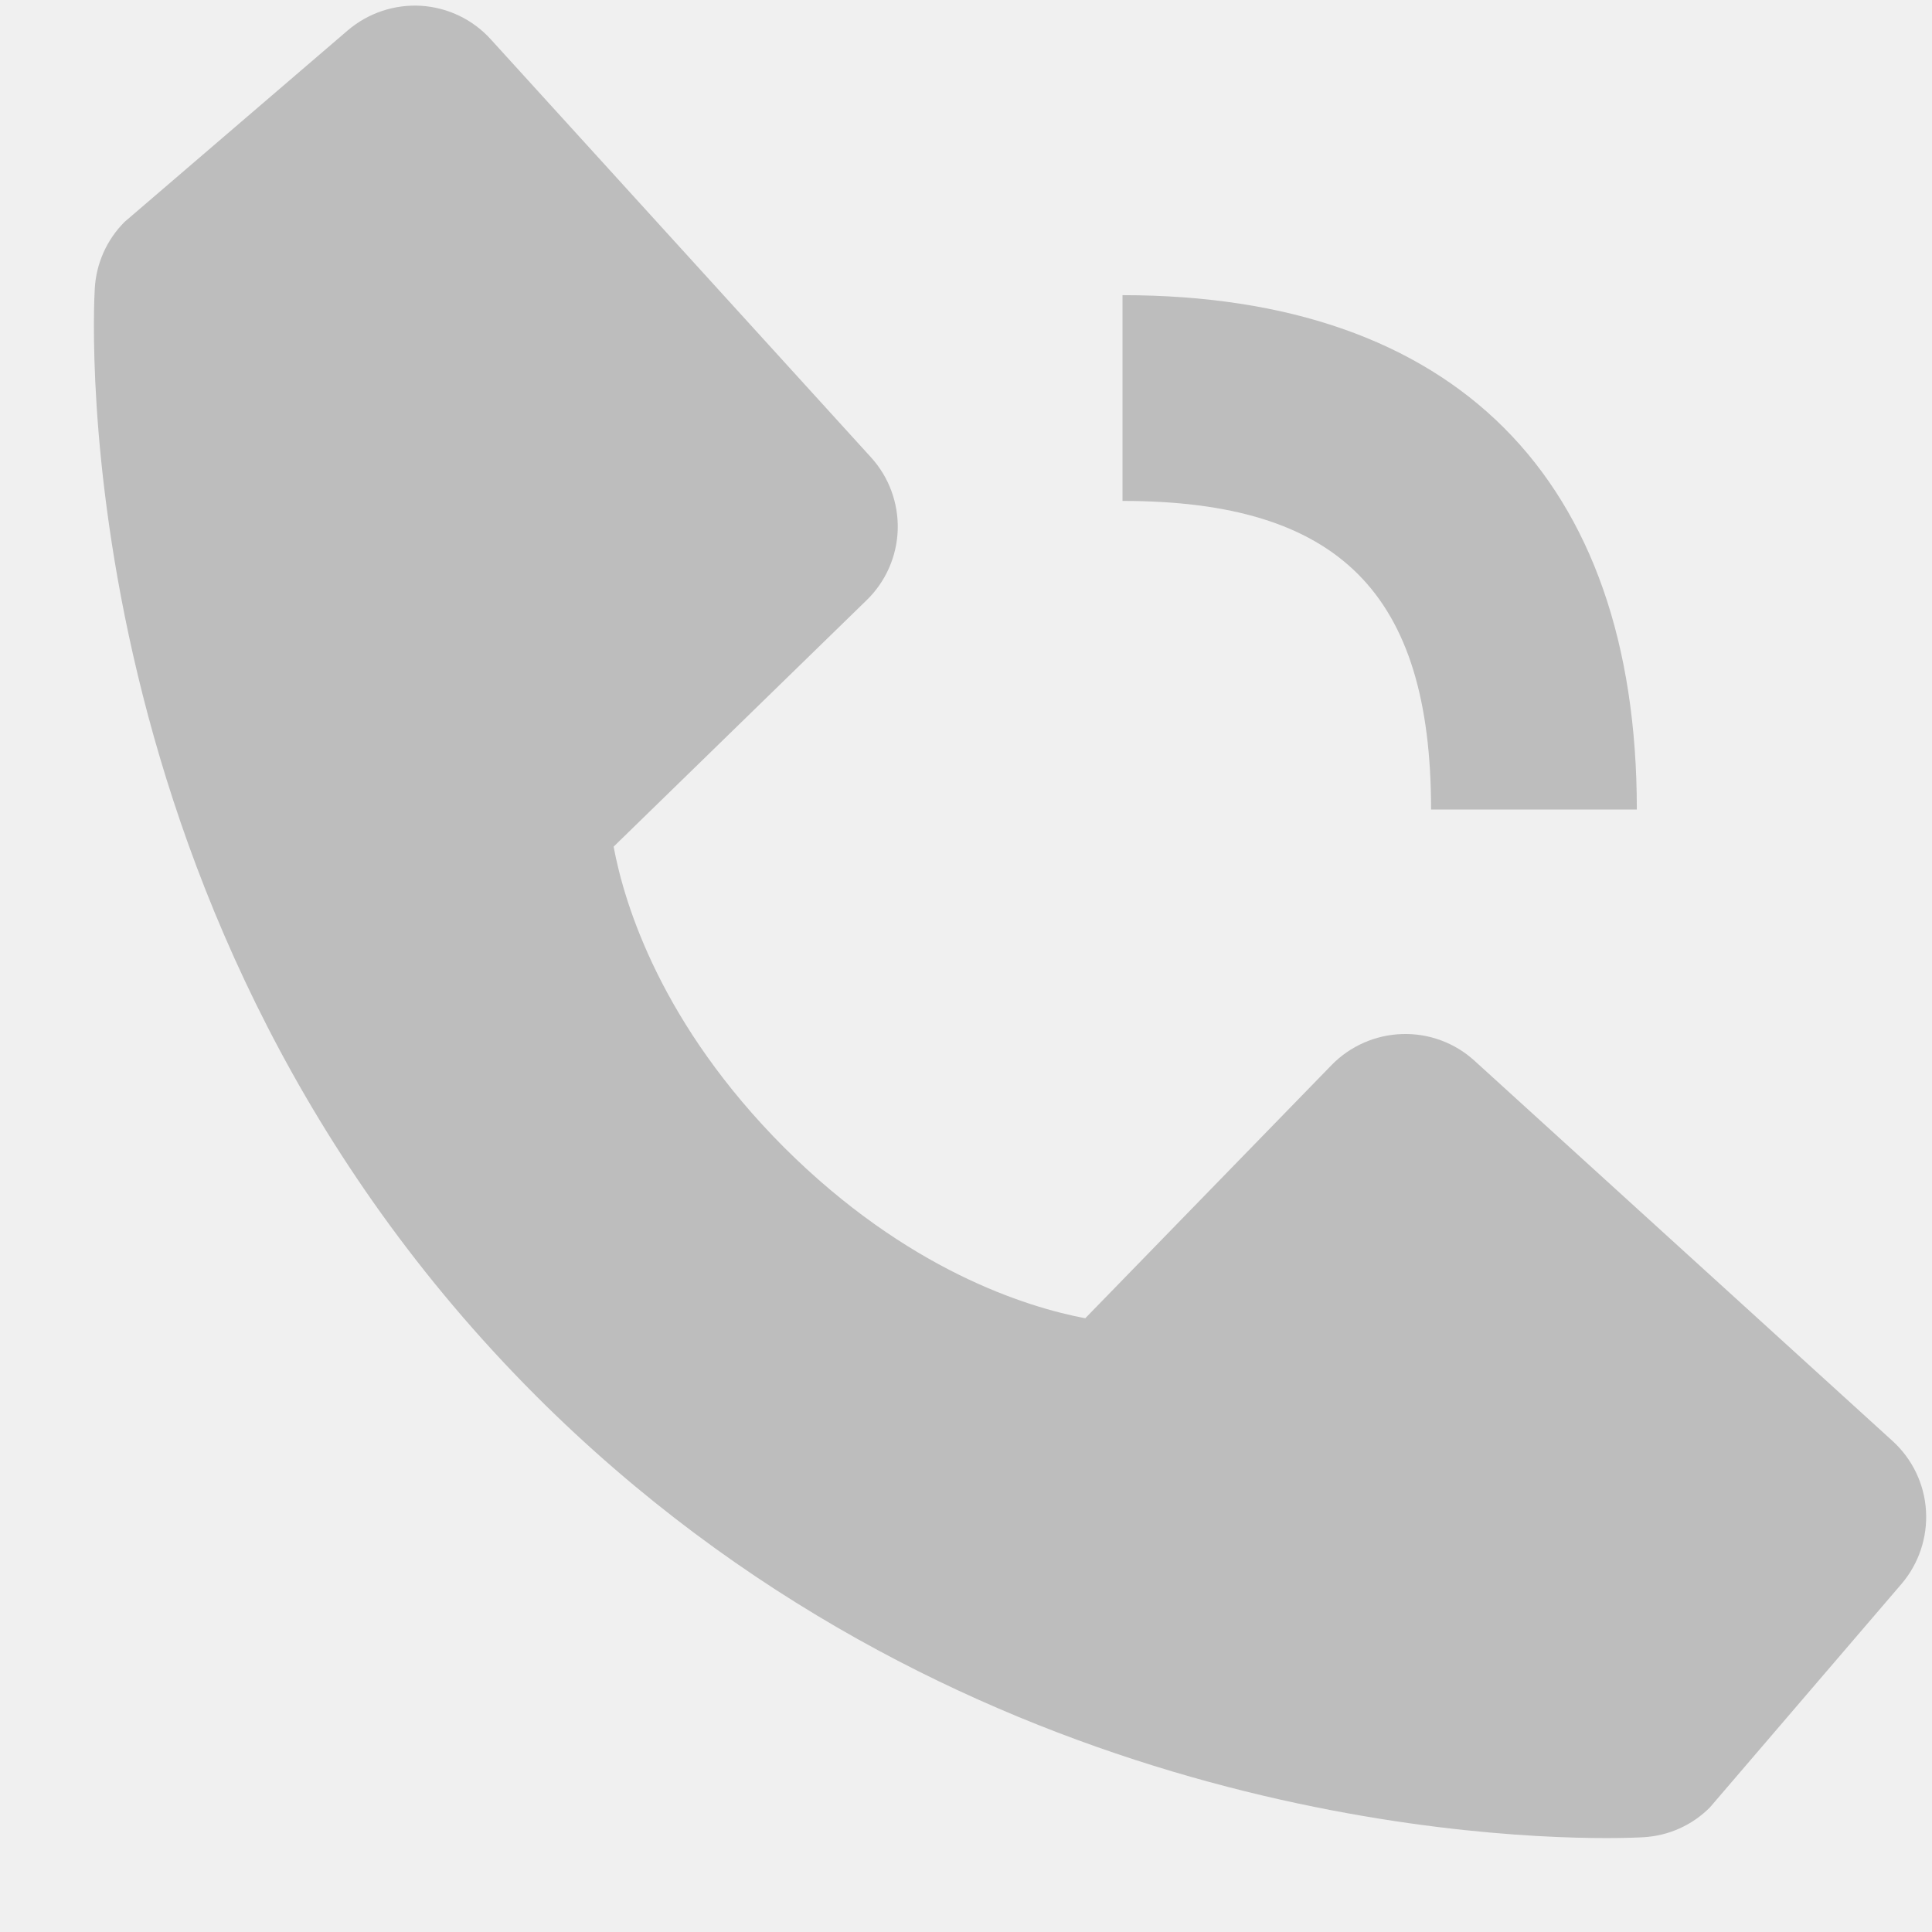
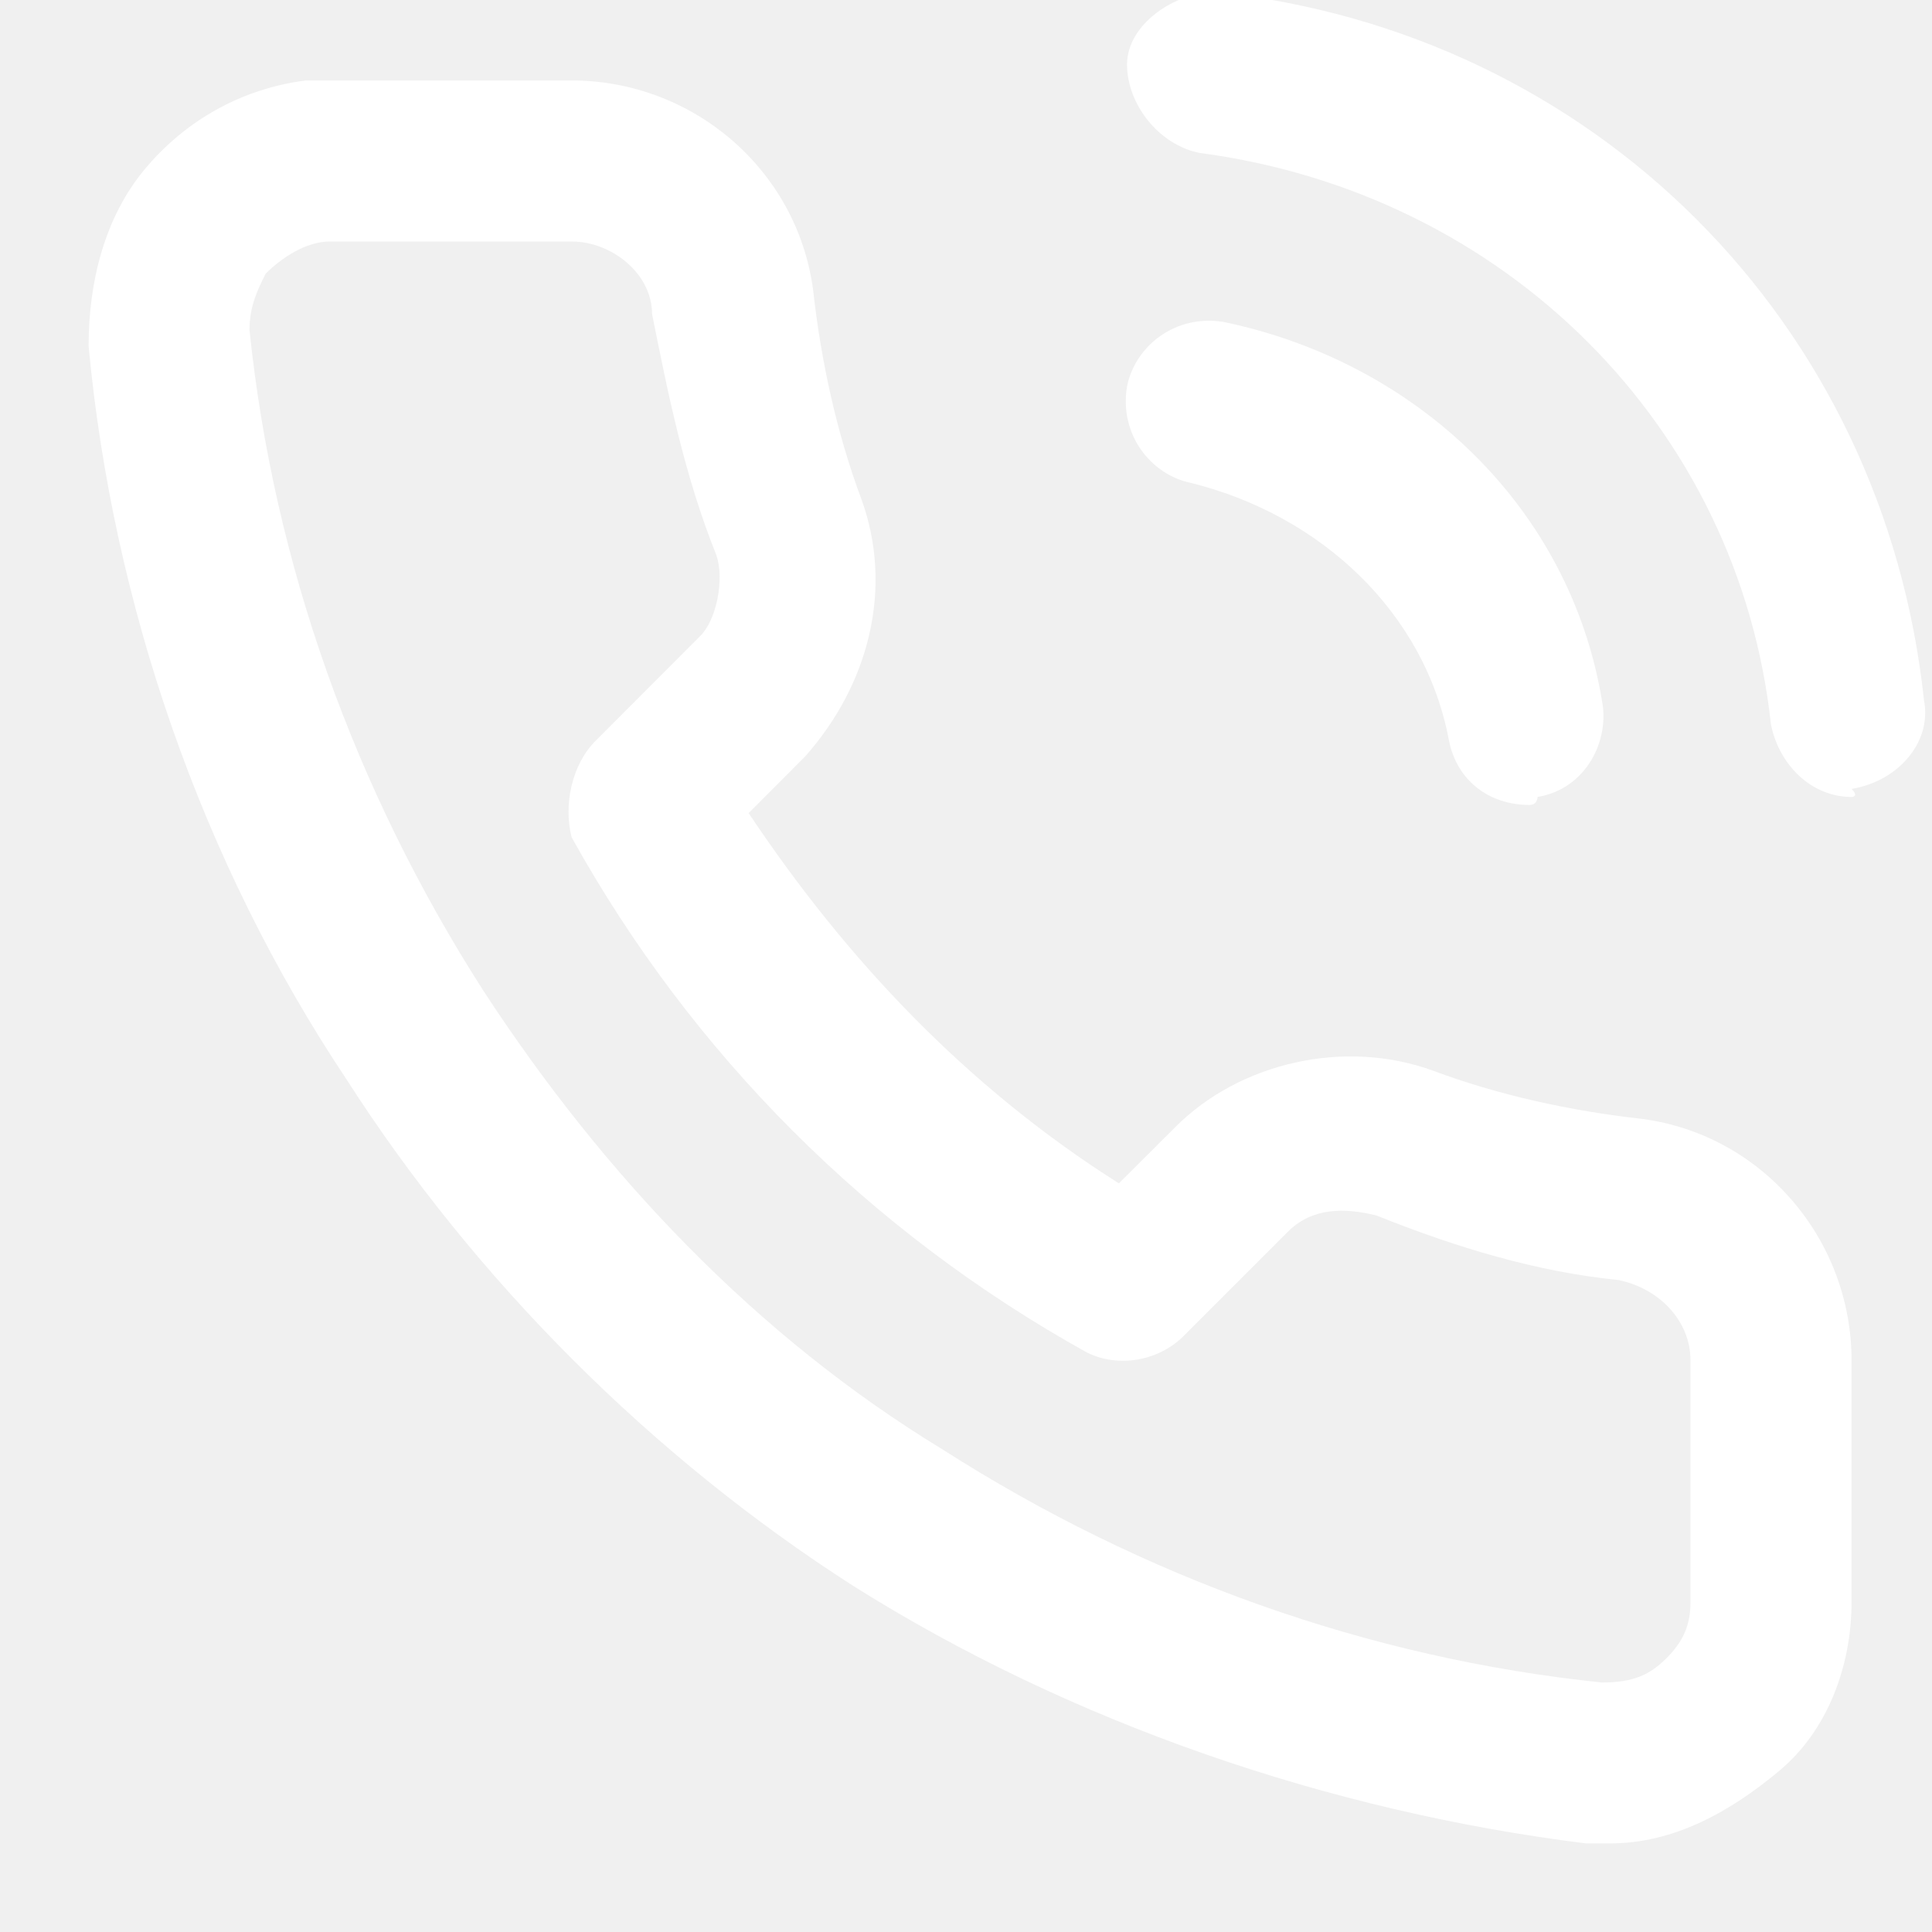
- <svg xmlns="http://www.w3.org/2000/svg" width="18" height="18" viewBox="0 0 18 18" fill="none">
-   <path d="M10.458 4.667C12.474 4.667 13.333 5.526 13.333 7.542H15.25C15.25 4.451 13.549 2.75 10.458 2.75V4.667ZM13.738 9.883C13.554 9.715 13.312 9.626 13.063 9.634C12.814 9.642 12.578 9.746 12.405 9.924L10.111 12.282C9.559 12.177 8.45 11.831 7.307 10.692C6.165 9.548 5.819 8.436 5.717 7.888L8.073 5.593C8.252 5.42 8.356 5.184 8.364 4.935C8.371 4.686 8.282 4.444 8.114 4.26L4.573 0.367C4.406 0.182 4.173 0.07 3.924 0.054C3.675 0.039 3.43 0.121 3.24 0.283L1.161 2.067C0.995 2.233 0.896 2.454 0.883 2.689C0.868 2.928 0.594 8.603 4.995 13.006C8.834 16.844 13.643 17.125 14.967 17.125C15.161 17.125 15.28 17.119 15.311 17.117C15.546 17.104 15.767 17.005 15.932 16.838L17.715 14.758C17.877 14.569 17.959 14.323 17.944 14.075C17.929 13.826 17.817 13.593 17.632 13.425L13.738 9.883Z" fill="#BDBDBD" />
+ <svg xmlns="http://www.w3.org/2000/svg" width="14" height="14" viewBox="0 0 14 14" fill="none">
+   <path d="M11.667 13.358C11.608 13.358 11.55 13.358 11.492 13.358C9.625 13.125 7.758 12.483 6.183 11.492C4.725 10.558 3.442 9.275 2.508 7.817C1.458 6.242 0.817 4.375 0.642 2.508C0.642 2.042 0.758 1.575 1.05 1.225C1.342 0.875 1.75 0.642 2.217 0.583C2.275 0.583 2.333 0.583 2.392 0.583H4.142C5.017 0.583 5.775 1.225 5.892 2.1C5.95 2.625 6.067 3.15 6.242 3.617C6.475 4.258 6.3 4.958 5.833 5.483L5.425 5.892C6.125 6.942 7 7.875 8.108 8.575L8.517 8.167C8.983 7.7 9.742 7.525 10.383 7.758C10.85 7.933 11.375 8.05 11.9 8.108C12.775 8.225 13.417 8.983 13.417 9.858V11.608C13.417 12.075 13.242 12.542 12.892 12.833C12.542 13.125 12.133 13.358 11.667 13.358ZM4.142 1.75H2.392C2.217 1.75 2.042 1.867 1.925 1.983C1.867 2.1 1.808 2.217 1.808 2.392C1.983 4.083 2.567 5.717 3.5 7.175C4.375 8.517 5.483 9.683 6.825 10.5C8.283 11.433 9.917 12.017 11.608 12.192C11.842 12.192 11.958 12.133 12.075 12.017C12.192 11.9 12.25 11.783 12.25 11.608V9.858C12.25 9.567 12.017 9.333 11.725 9.275C11.142 9.217 10.558 9.042 9.975 8.808C9.742 8.75 9.508 8.75 9.333 8.925L8.575 9.683C8.4 9.858 8.108 9.917 7.875 9.8C6.3 8.925 5.017 7.642 4.142 6.067C4.083 5.833 4.142 5.542 4.317 5.367L5.075 4.608C5.192 4.492 5.25 4.2 5.192 4.025C4.958 3.442 4.842 2.858 4.725 2.275C4.725 1.983 4.433 1.75 4.142 1.75ZM11.083 5.833C10.792 5.833 10.558 5.658 10.5 5.367C10.325 4.433 9.567 3.733 8.633 3.5C8.342 3.442 8.108 3.15 8.167 2.8C8.225 2.508 8.517 2.275 8.867 2.333C10.267 2.625 11.375 3.675 11.608 5.075C11.667 5.367 11.492 5.717 11.142 5.775C11.142 5.775 11.142 5.833 11.083 5.833ZM13.417 5.775C13.125 5.775 12.892 5.542 12.833 5.25C12.6 3.092 10.908 1.4 8.692 1.108C8.4 1.05 8.167 0.758 8.167 0.467C8.167 0.175 8.517 -0.058 8.808 -0.058C11.55 0.233 13.65 2.333 13.942 5.075C14 5.367 13.767 5.658 13.417 5.717C13.475 5.775 13.417 5.775 13.417 5.775Z" fill="white" />
</svg>
